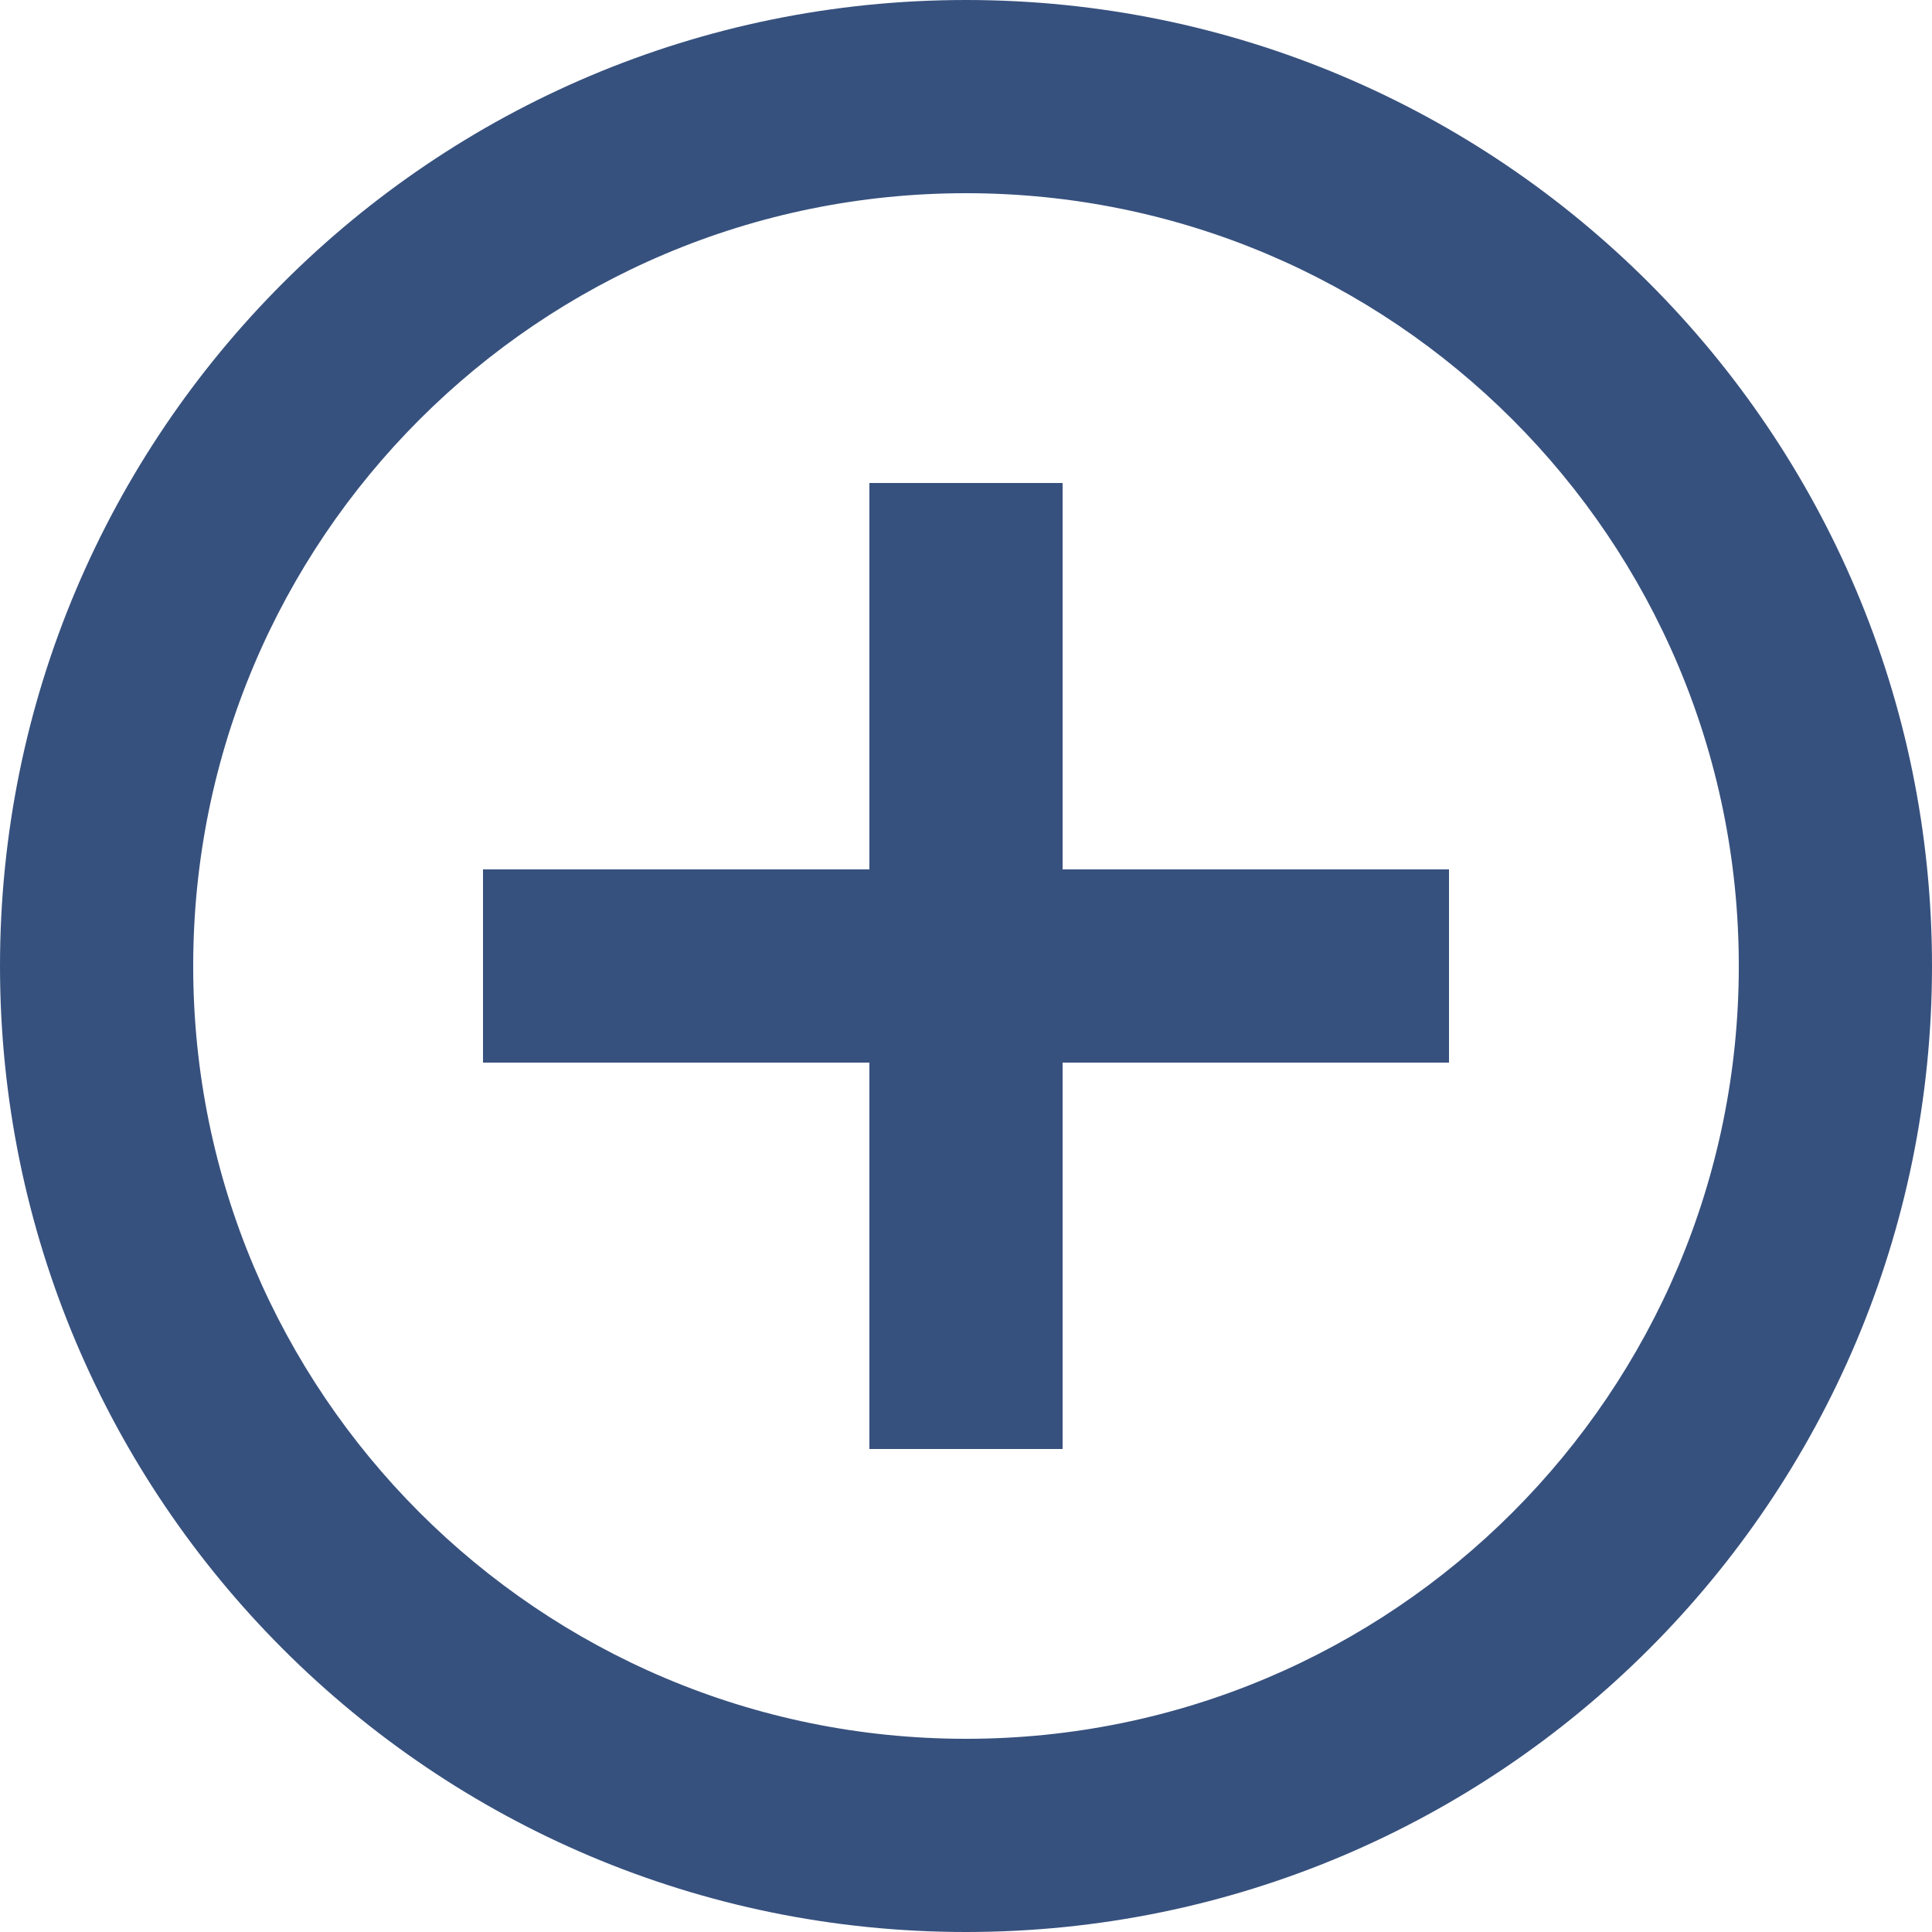
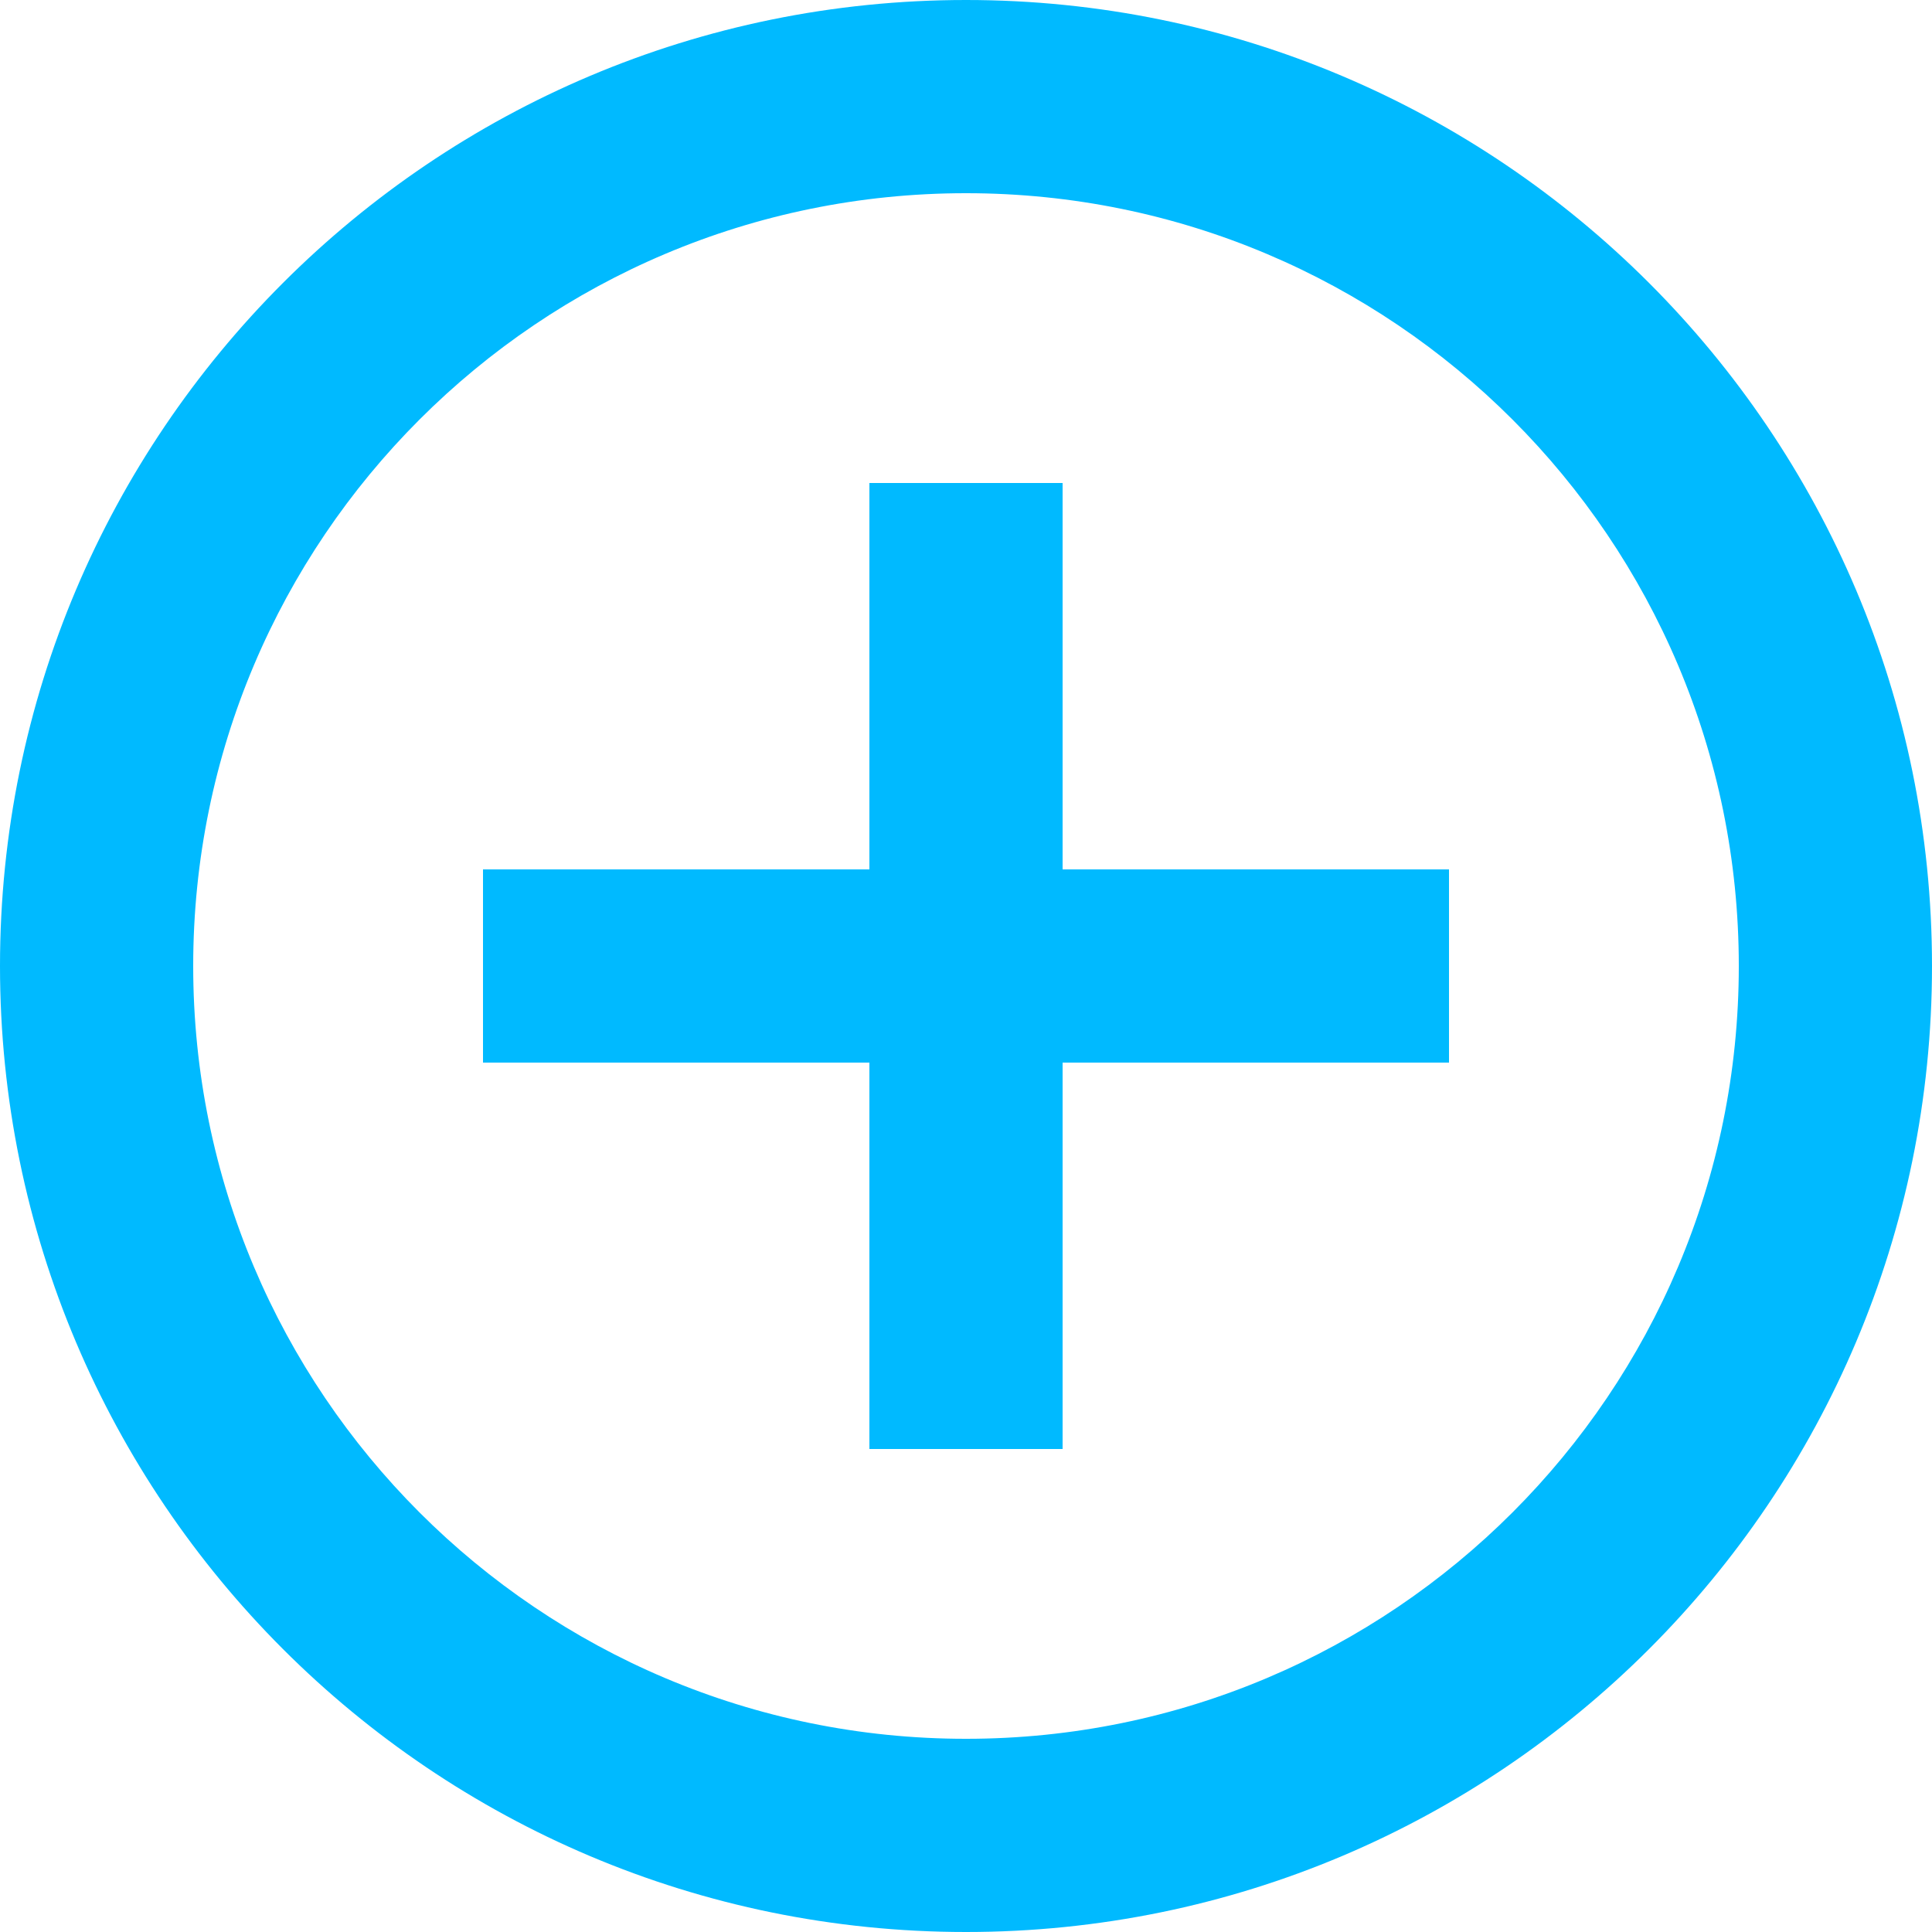
<svg xmlns="http://www.w3.org/2000/svg" width="16" height="16" viewBox="0 0 16 16" fill="none">
-   <path d="M4 8.8V7.2H7.2V4H8.8V7.2H12V8.8H8.8V12H7.2V8.8H4Z" fill="#37517E" />
-   <path fill-rule="evenodd" clip-rule="evenodd" d="M8 16C12.418 16 16 12.418 16 8C16 3.582 12.418 0 8 0C3.582 0 0 3.582 0 8C0 12.418 3.582 16 8 16ZM8 14.4C11.535 14.4 14.4 11.535 14.4 8C14.4 4.465 11.535 1.6 8 1.6C4.465 1.6 1.6 4.465 1.6 8C1.6 11.535 4.465 14.4 8 14.4Z" fill="#37517E" />
+   <path d="M4 8.8V7.2H7.2V4H8.8V7.2H12V8.8H8.8V12H7.2V8.8H4Z" fill="#00BAFF" />
+   <path fill-rule="evenodd" clip-rule="evenodd" d="M8 16C12.418 16 16 12.418 16 8C16 3.582 12.418 0 8 0C3.582 0 0 3.582 0 8C0 12.418 3.582 16 8 16ZM8 14.4C11.535 14.4 14.4 11.535 14.4 8C14.4 4.465 11.535 1.6 8 1.6C4.465 1.6 1.6 4.465 1.6 8C1.6 11.535 4.465 14.4 8 14.4Z" fill="#00BAFF" />
</svg>
